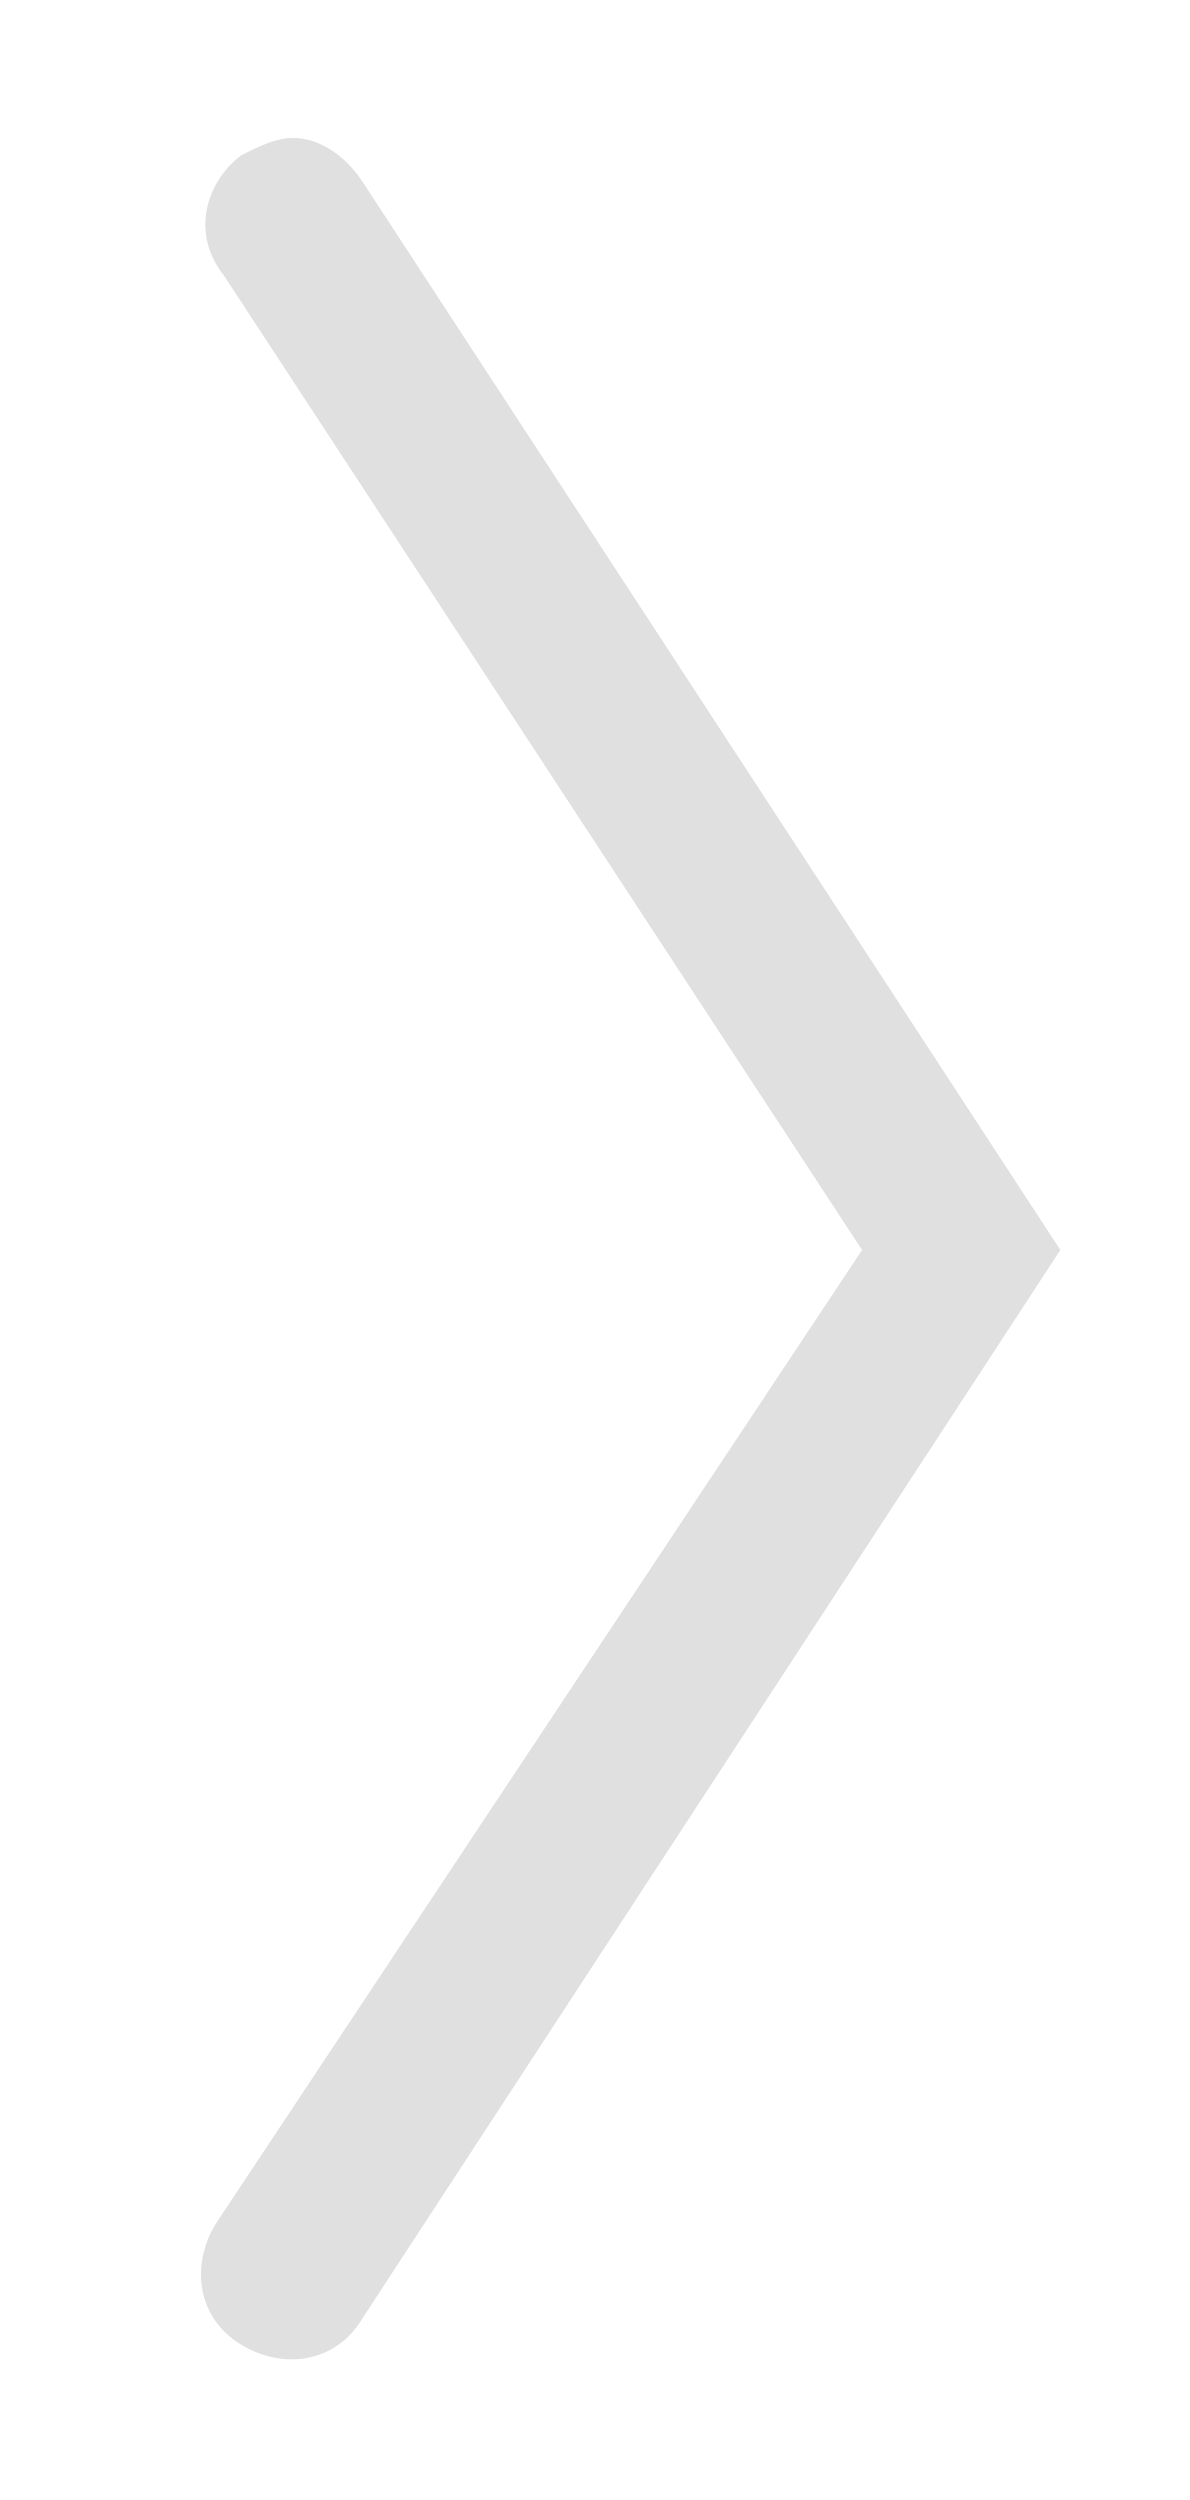
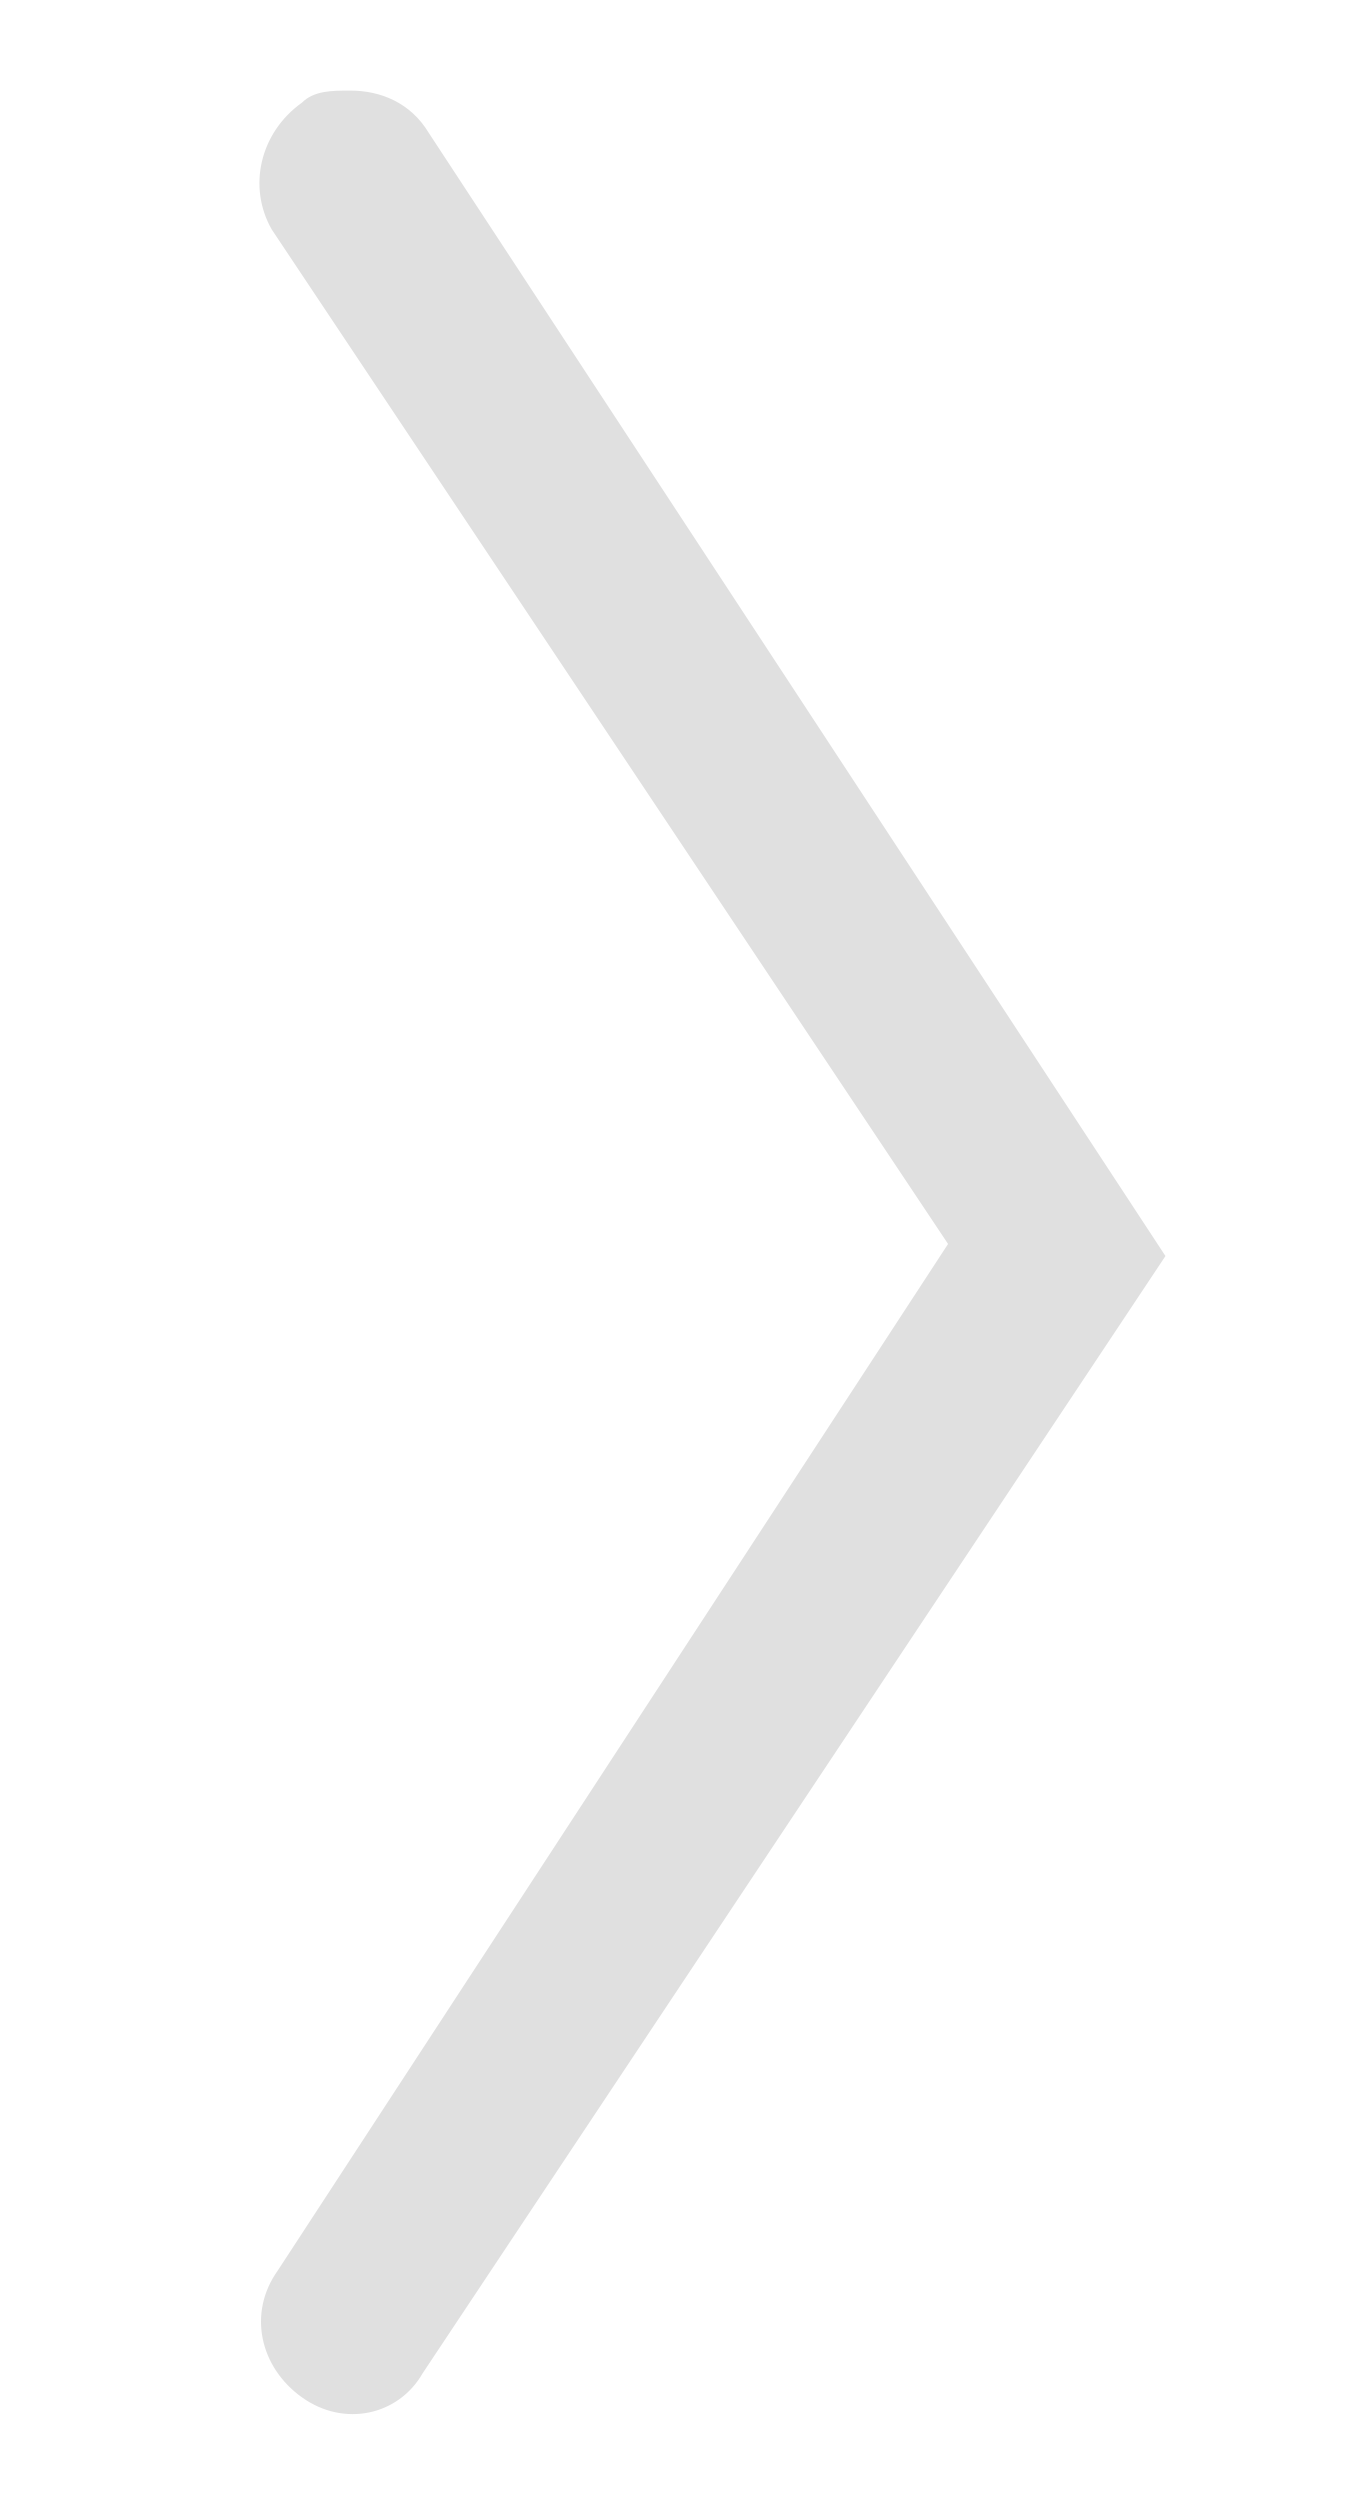
- <svg xmlns="http://www.w3.org/2000/svg" version="1.1" id="Layer_1" x="0px" y="0px" viewBox="0 0 13.8 29" enable-background="new 0 0 13.8 29" xml:space="preserve">
-   <path fill="#E0E0E0" d="M3.4,1.6c0.3,0,0.6,0.2,0.8,0.5l8.1,12.4L4.2,26.9c-0.3,0.5-0.9,0.6-1.4,0.3c-0.5-0.3-0.6-0.9-0.3-1.4  L10,14.5L2.6,3.2C2.2,2.7,2.4,2.1,2.8,1.8C3,1.7,3.2,1.6,3.4,1.6z" />
+ <svg xmlns="http://www.w3.org/2000/svg" version="1.1" id="Layer_1" x="0px" y="0px" viewBox="0 0 22.6 41.4" enable-background="new 0 0 22.6 41.4" xml:space="preserve">
+   <path fill="#E0E0E0" d="M5.8,1.5c0.5,0,1,0.2,1.3,0.7l12.2,18.6L7,39.3C6.6,40,5.7,40.2,5,39.7c-0.7-0.5-0.9-1.4-0.4-2.1l11.1-17  L4.5,3.8C4.1,3.1,4.3,2.2,5,1.7C5.2,1.5,5.5,1.5,5.8,1.5z" />
</svg>
